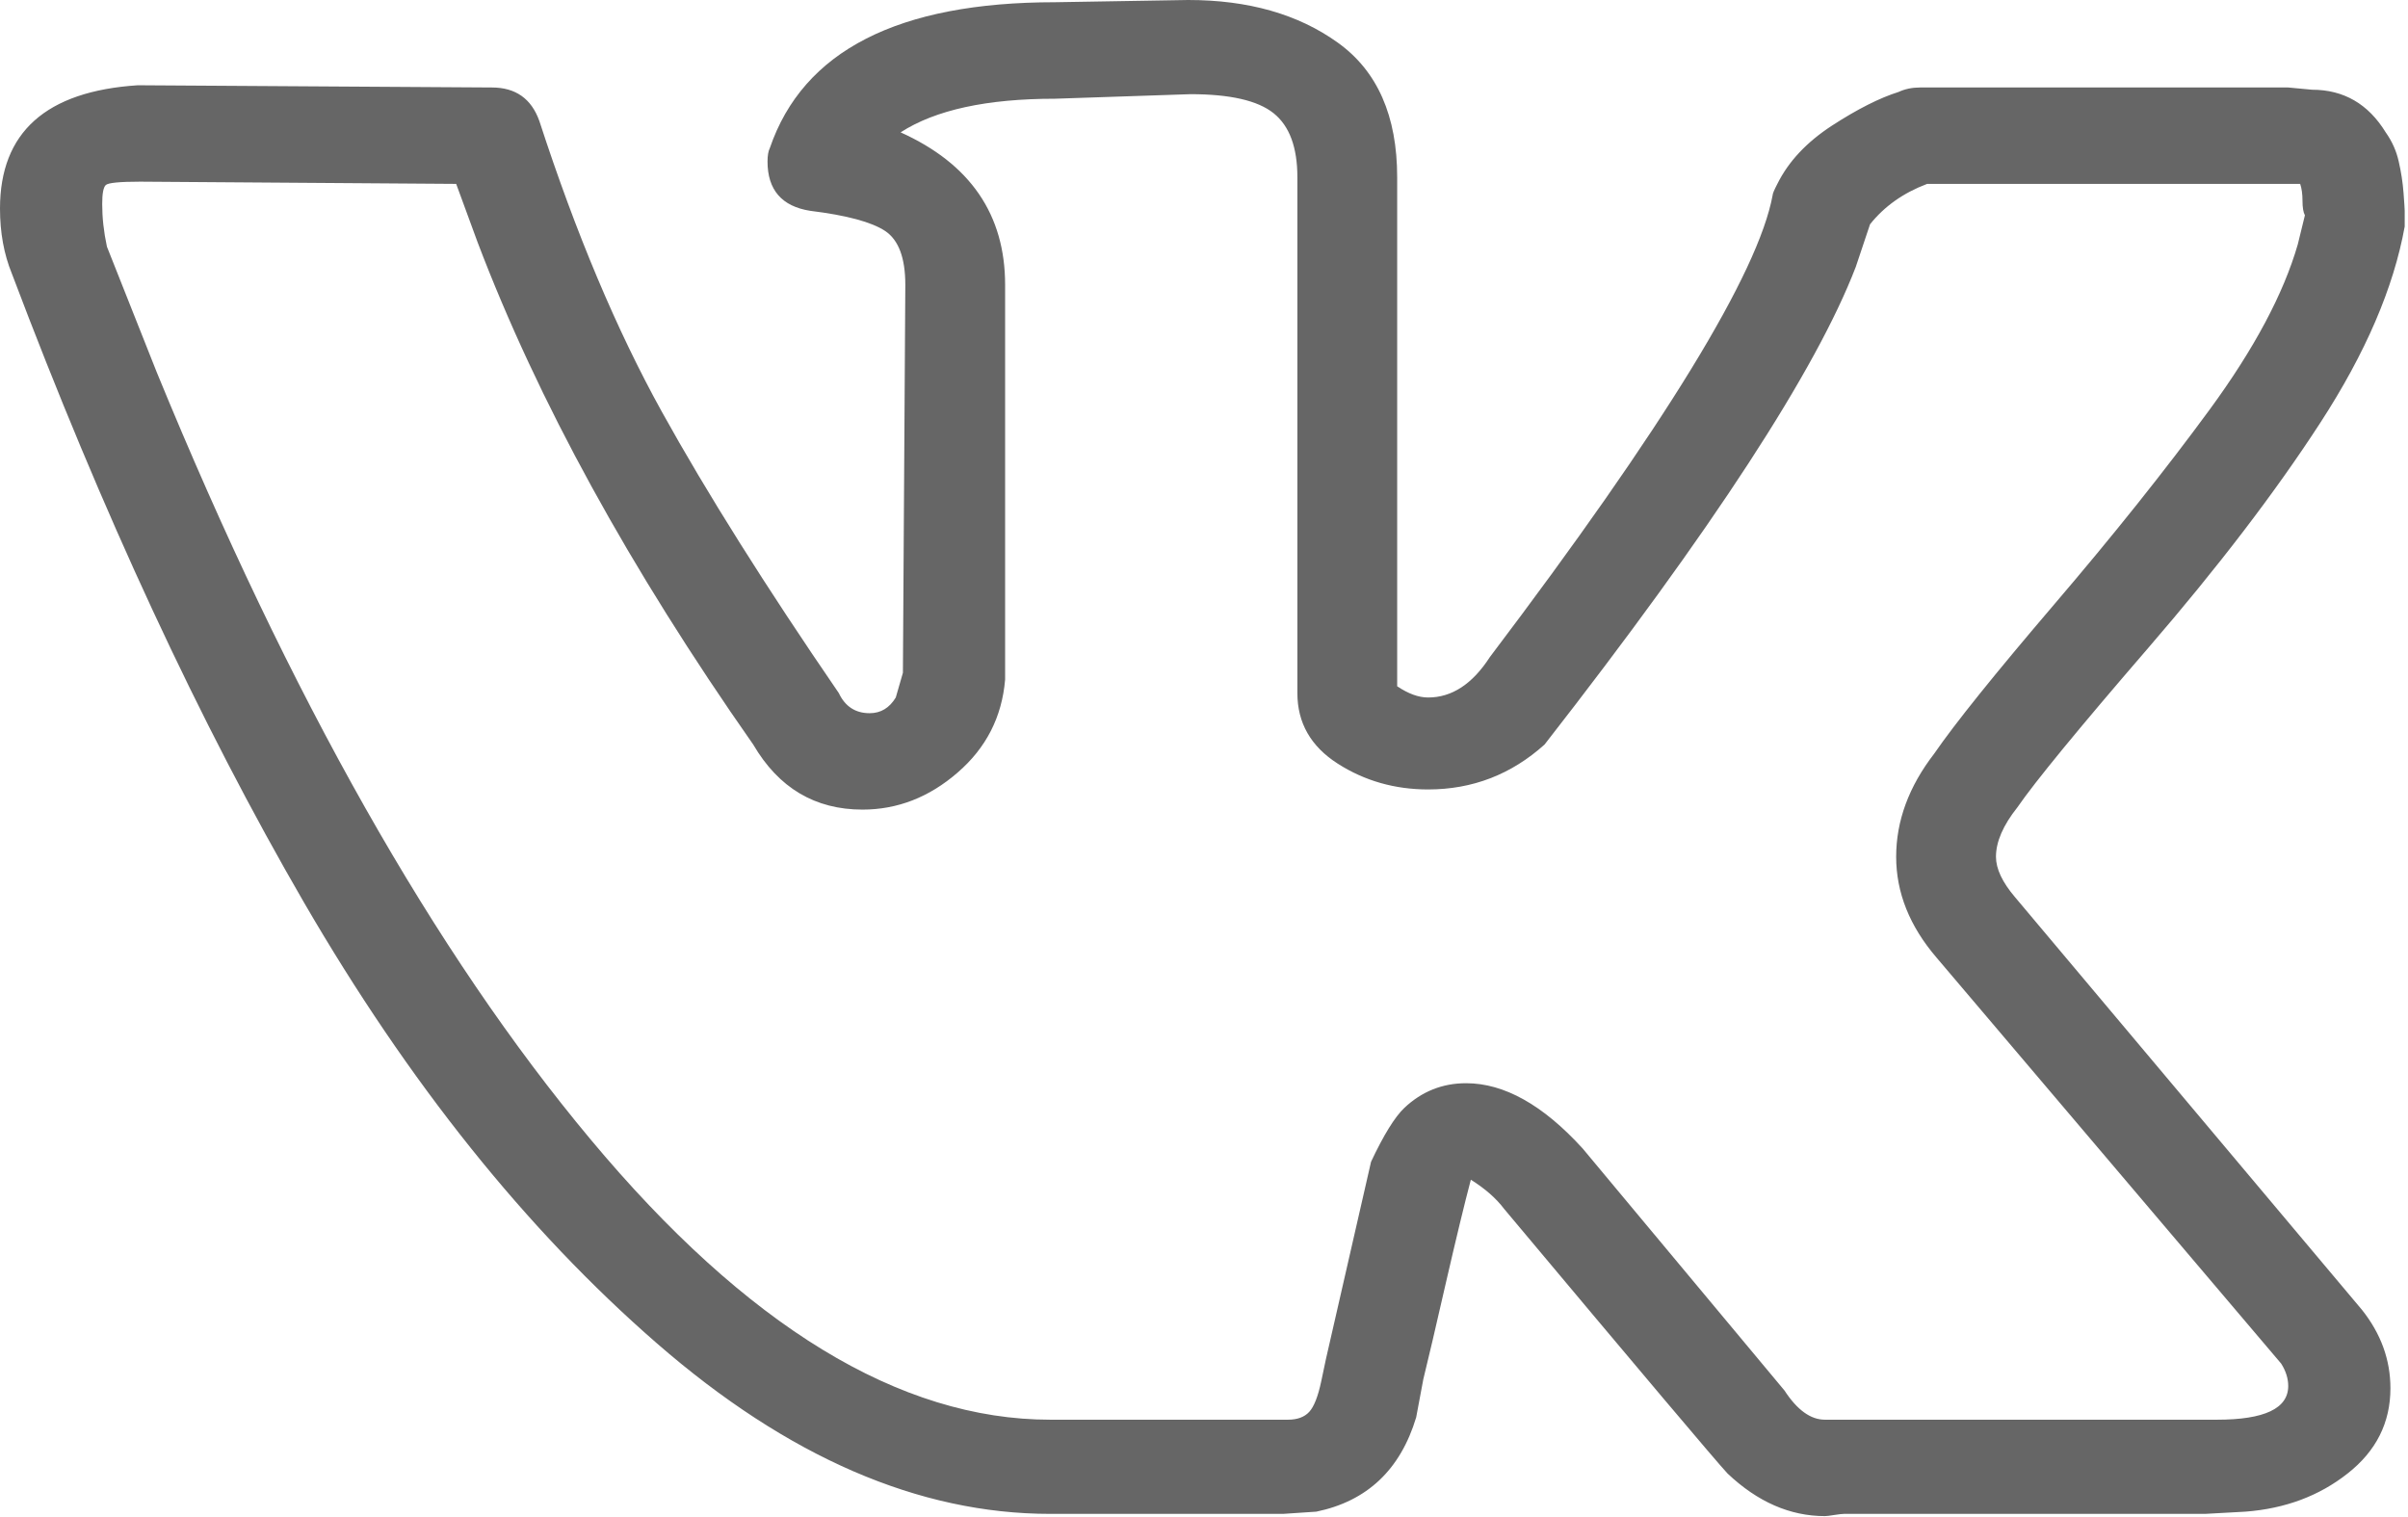
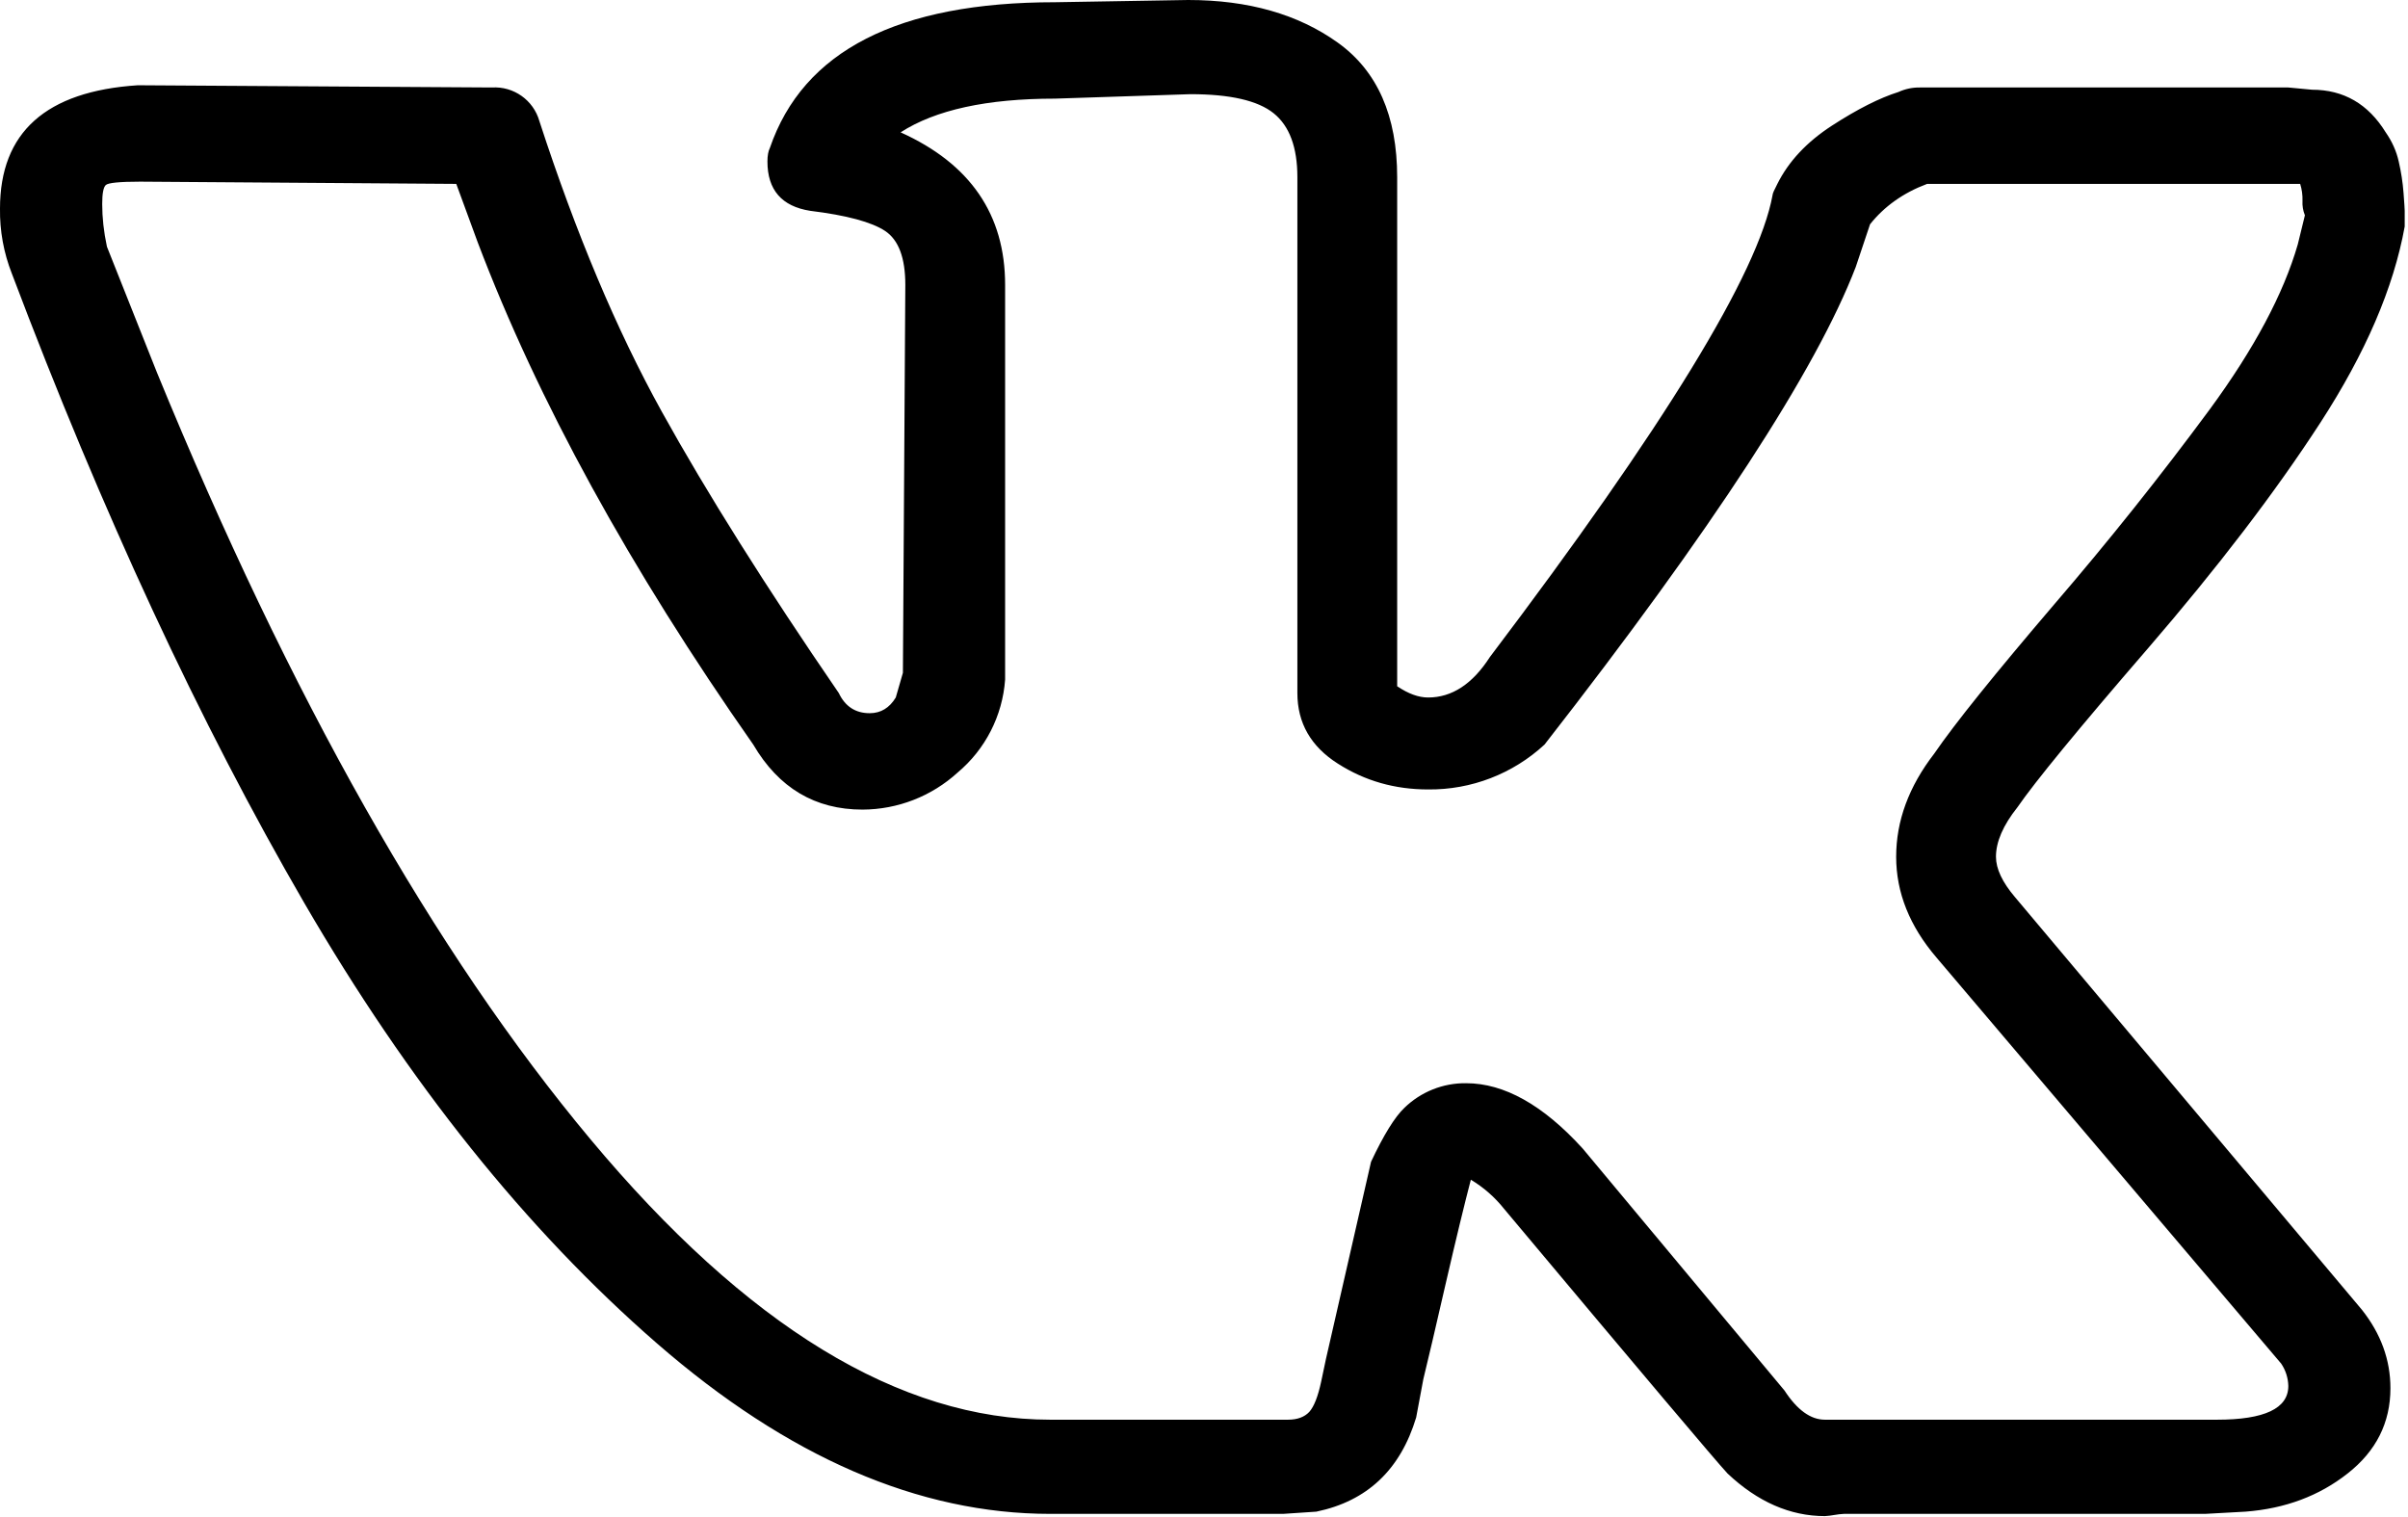
- <svg xmlns="http://www.w3.org/2000/svg" width="27" height="17" viewBox="0 0 27 17" fill="none">
-   <path d="M0 2.339C0 1.484 0.515 1.023 1.545 0.956L5.515 0.981C5.782 0.981 5.959 1.107 6.048 1.358C6.457 2.615 6.914 3.701 7.42 4.615C7.926 5.528 8.588 6.58 9.405 7.771C9.476 7.922 9.592 7.997 9.751 7.997C9.876 7.997 9.973 7.938 10.044 7.821L10.124 7.544L10.151 3.194C10.151 2.892 10.076 2.691 9.925 2.59C9.774 2.49 9.494 2.414 9.085 2.364C8.766 2.314 8.606 2.129 8.606 1.811C8.606 1.744 8.615 1.693 8.632 1.66C9.005 0.57 10.071 0.025 11.83 0.025L13.322 0C13.997 0 14.556 0.159 15 0.478C15.444 0.796 15.666 1.299 15.666 1.987V7.695C15.791 7.779 15.906 7.821 16.013 7.821C16.279 7.821 16.51 7.67 16.705 7.368C18.659 4.786 19.716 3.06 19.876 2.188C19.876 2.171 19.894 2.129 19.929 2.062C20.053 1.811 20.258 1.593 20.542 1.408C20.826 1.224 21.075 1.098 21.288 1.031C21.359 0.998 21.439 0.981 21.528 0.981H25.657L25.924 1.006C26.279 1.006 26.554 1.165 26.75 1.484C26.821 1.584 26.87 1.693 26.896 1.811C26.923 1.928 26.941 2.045 26.95 2.163C26.959 2.28 26.963 2.347 26.963 2.364V2.54C26.839 3.227 26.523 3.961 26.017 4.74C25.511 5.52 24.867 6.362 24.085 7.268C23.304 8.173 22.816 8.768 22.62 9.053C22.46 9.254 22.38 9.439 22.38 9.607C22.38 9.741 22.451 9.892 22.593 10.059L26.483 14.686C26.697 14.955 26.803 15.248 26.803 15.567C26.803 15.952 26.643 16.271 26.323 16.522C26.004 16.774 25.622 16.916 25.178 16.95L24.725 16.975H20.675C20.657 16.975 20.622 16.979 20.569 16.987C20.515 16.996 20.48 17 20.462 17C20.071 17 19.707 16.841 19.37 16.522C19.245 16.388 18.41 15.399 16.865 13.555C16.776 13.437 16.652 13.328 16.492 13.228C16.421 13.496 16.328 13.882 16.212 14.385C16.097 14.888 16.013 15.248 15.959 15.466L15.879 15.893C15.702 16.48 15.329 16.832 14.76 16.95L14.387 16.975H11.776C10.302 16.975 8.832 16.338 7.367 15.064C5.901 13.789 4.583 12.142 3.41 10.122C2.238 8.102 1.146 5.75 0.133 3.068C0.044 2.85 0 2.607 0 2.339ZM16.013 8.852C15.64 8.852 15.302 8.756 15 8.563C14.698 8.37 14.547 8.106 14.547 7.771V1.987C14.547 1.651 14.458 1.412 14.281 1.27C14.103 1.127 13.792 1.056 13.348 1.056L11.83 1.107C11.066 1.107 10.489 1.232 10.098 1.484C10.879 1.836 11.27 2.406 11.27 3.194V7.62C11.235 8.039 11.057 8.387 10.737 8.663C10.418 8.94 10.062 9.078 9.671 9.078C9.139 9.078 8.73 8.835 8.446 8.349C7.06 6.371 6.03 4.493 5.355 2.716L5.115 2.062L1.572 2.037C1.341 2.037 1.212 2.05 1.186 2.075C1.159 2.1 1.146 2.171 1.146 2.288C1.146 2.439 1.163 2.599 1.199 2.766L1.758 4.175C3.25 7.813 4.871 10.68 6.621 12.775C8.37 14.871 10.089 15.919 11.776 15.919H14.441C14.547 15.919 14.627 15.889 14.68 15.831C14.734 15.772 14.778 15.659 14.814 15.491L14.867 15.24L15.373 13.027C15.515 12.725 15.64 12.524 15.746 12.423C15.941 12.239 16.172 12.146 16.439 12.146C16.865 12.146 17.3 12.389 17.744 12.876L20.009 15.592C20.151 15.81 20.302 15.919 20.462 15.919H24.858C25.391 15.919 25.657 15.793 25.657 15.541C25.657 15.458 25.631 15.374 25.578 15.29L21.714 10.738C21.412 10.386 21.261 10.009 21.261 9.607C21.261 9.204 21.403 8.819 21.688 8.45C21.919 8.114 22.367 7.557 23.033 6.777C23.699 5.998 24.281 5.268 24.778 4.59C25.276 3.91 25.604 3.294 25.764 2.741L25.844 2.414C25.826 2.381 25.817 2.326 25.817 2.251C25.817 2.175 25.808 2.112 25.791 2.062H21.608C21.341 2.163 21.128 2.314 20.968 2.515L20.808 2.993C20.364 4.149 19.201 5.935 17.318 8.349C16.945 8.684 16.51 8.852 16.013 8.852Z" fill="#666666" />
+ <svg viewBox="0 0 27 17" id="socials-vk">
+   <path d="M0 2.339C0 1.484.515 1.023 1.545.956l3.97.025a.52.52 0 0 1 .533.377c.409 1.257.866 2.343 1.372 3.257.506.913 1.168 1.965 1.985 3.156.071.15.187.226.346.226.125 0 .222-.059.293-.176l.08-.277.027-4.35c0-.302-.075-.503-.226-.604-.151-.1-.431-.176-.84-.226-.32-.05-.48-.235-.48-.553 0-.067.01-.118.027-.151C9.005.57 10.072.025 11.83.025L13.322 0c.675 0 1.234.16 1.678.478.444.318.666.821.666 1.509v5.708c.125.084.24.126.347.126.266 0 .497-.15.692-.453 1.954-2.582 3.011-4.308 3.17-5.18 0-.017.019-.059.054-.126.125-.251.329-.47.613-.654.284-.184.533-.31.746-.377a.554.554 0 0 1 .24-.05h4.13l.266.025c.355 0 .63.16.826.478.07.1.12.21.146.327.027.117.045.234.054.352.009.117.013.184.013.2v.177c-.124.687-.44 1.42-.946 2.2-.506.78-1.15 1.622-1.931 2.528-.782.905-1.27 1.5-1.466 1.785-.16.201-.24.386-.24.554 0 .134.071.285.213.452l3.89 4.627c.213.269.32.562.32.88 0 .386-.16.705-.48.956-.32.252-.701.394-1.145.428l-.453.025h-4.05a.855.855 0 0 0-.106.012.862.862 0 0 1-.107.013c-.39 0-.755-.16-1.092-.478-.125-.134-.96-1.123-2.505-2.967a1.387 1.387 0 0 0-.373-.327c-.07.268-.164.654-.28 1.157-.115.503-.2.863-.253 1.081l-.08.428c-.177.586-.55.938-1.119 1.056l-.373.025h-2.61c-1.475 0-2.945-.637-4.41-1.911-1.466-1.275-2.784-2.922-3.957-4.942C2.238 8.102 1.146 5.75.133 3.068A1.916 1.916 0 0 1 0 2.338Zm16.013 6.513c-.373 0-.71-.096-1.013-.29-.302-.192-.453-.456-.453-.791V1.987c0-.336-.089-.575-.266-.717-.178-.143-.489-.214-.933-.214l-1.518.05c-.764 0-1.341.126-1.732.378.781.352 1.172.922 1.172 1.71V7.62a1.5 1.5 0 0 1-.533 1.043 1.59 1.59 0 0 1-1.066.415c-.532 0-.94-.243-1.225-.729C7.06 6.371 6.03 4.493 5.356 2.716l-.24-.654-3.544-.025c-.231 0-.36.013-.386.038-.027.025-.04.096-.04.213 0 .151.017.31.053.478l.56 1.409c1.491 3.638 3.112 6.505 4.862 8.6 1.75 2.096 3.468 3.144 5.155 3.144h2.665c.106 0 .186-.03.24-.088.053-.06.097-.172.133-.34l.053-.251.506-2.213c.142-.302.267-.503.373-.604a.975.975 0 0 1 .693-.277c.426 0 .861.243 1.305.73l2.265 2.716c.142.218.293.327.453.327h4.396c.533 0 .8-.126.8-.378a.466.466 0 0 0-.08-.251l-3.864-4.552c-.302-.352-.453-.73-.453-1.131 0-.403.142-.788.427-1.157.23-.336.679-.893 1.345-1.673a37.63 37.63 0 0 0 1.745-2.188c.498-.679.826-1.295.986-1.848l.08-.327a.371.371 0 0 1-.027-.163.574.574 0 0 0-.026-.189h-4.183c-.267.1-.48.252-.64.453l-.16.478c-.444 1.156-1.607 2.942-3.49 5.356a1.892 1.892 0 0 1-1.305.503Z" />
</svg>
